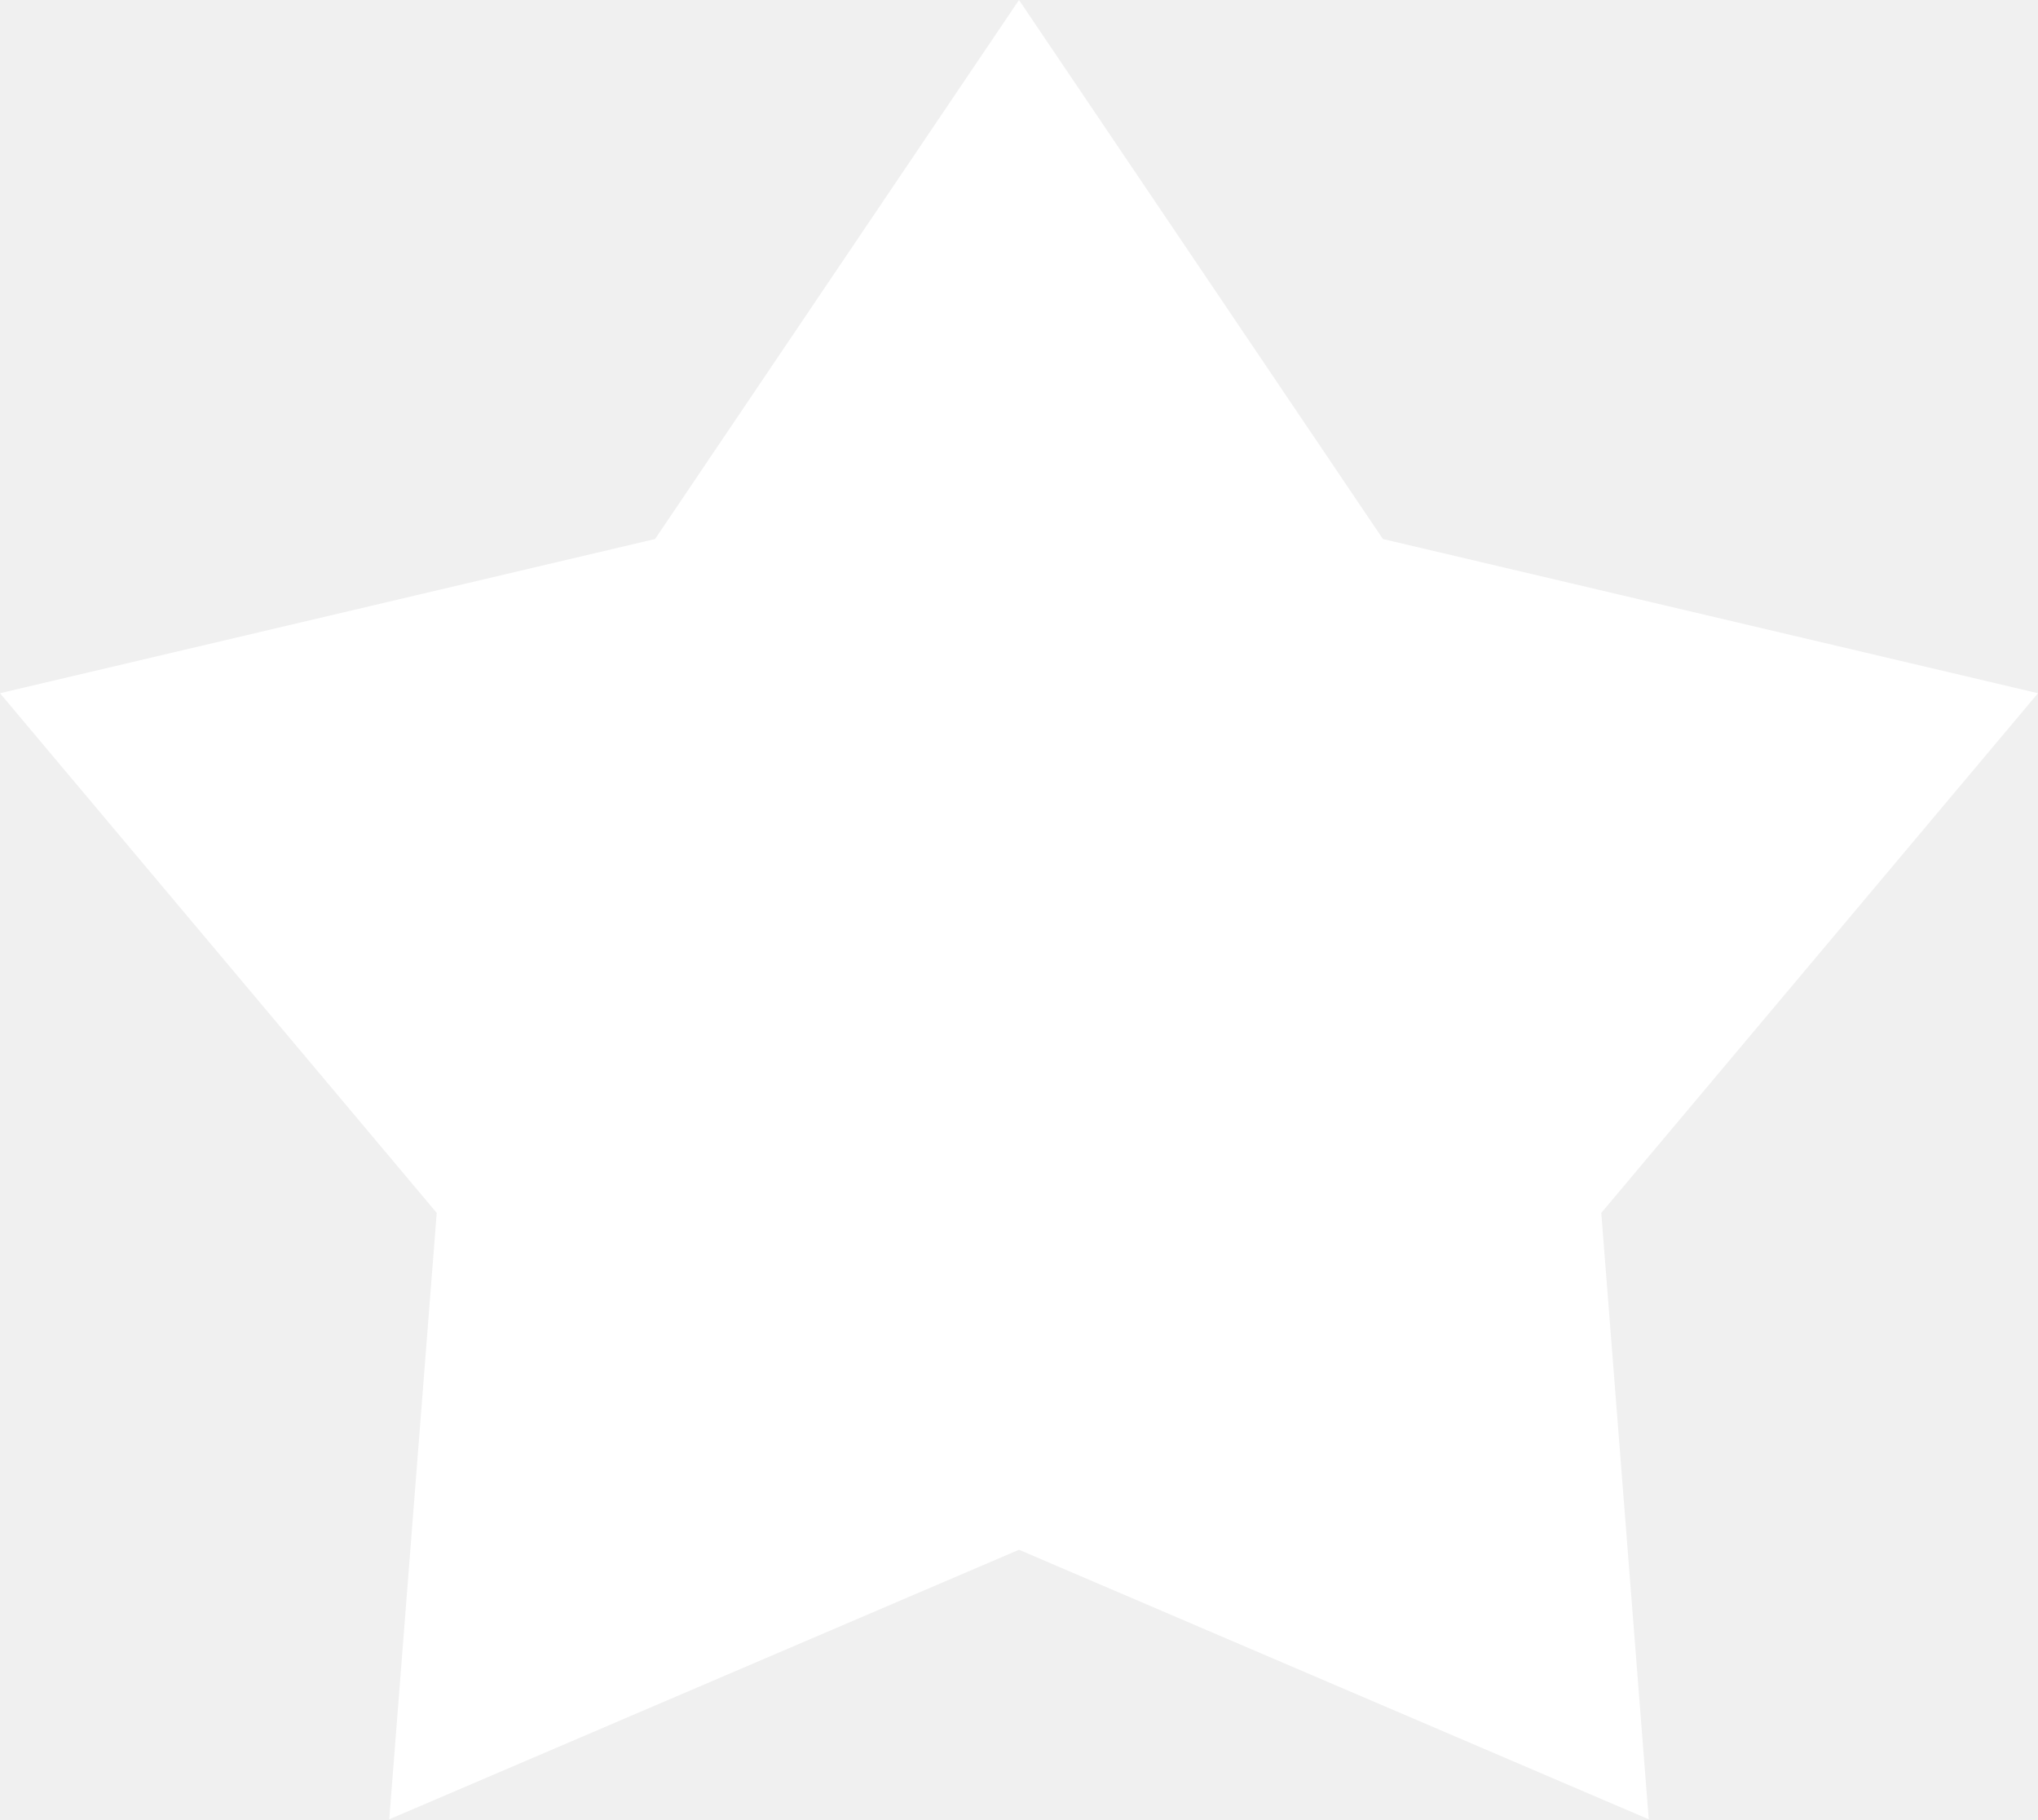
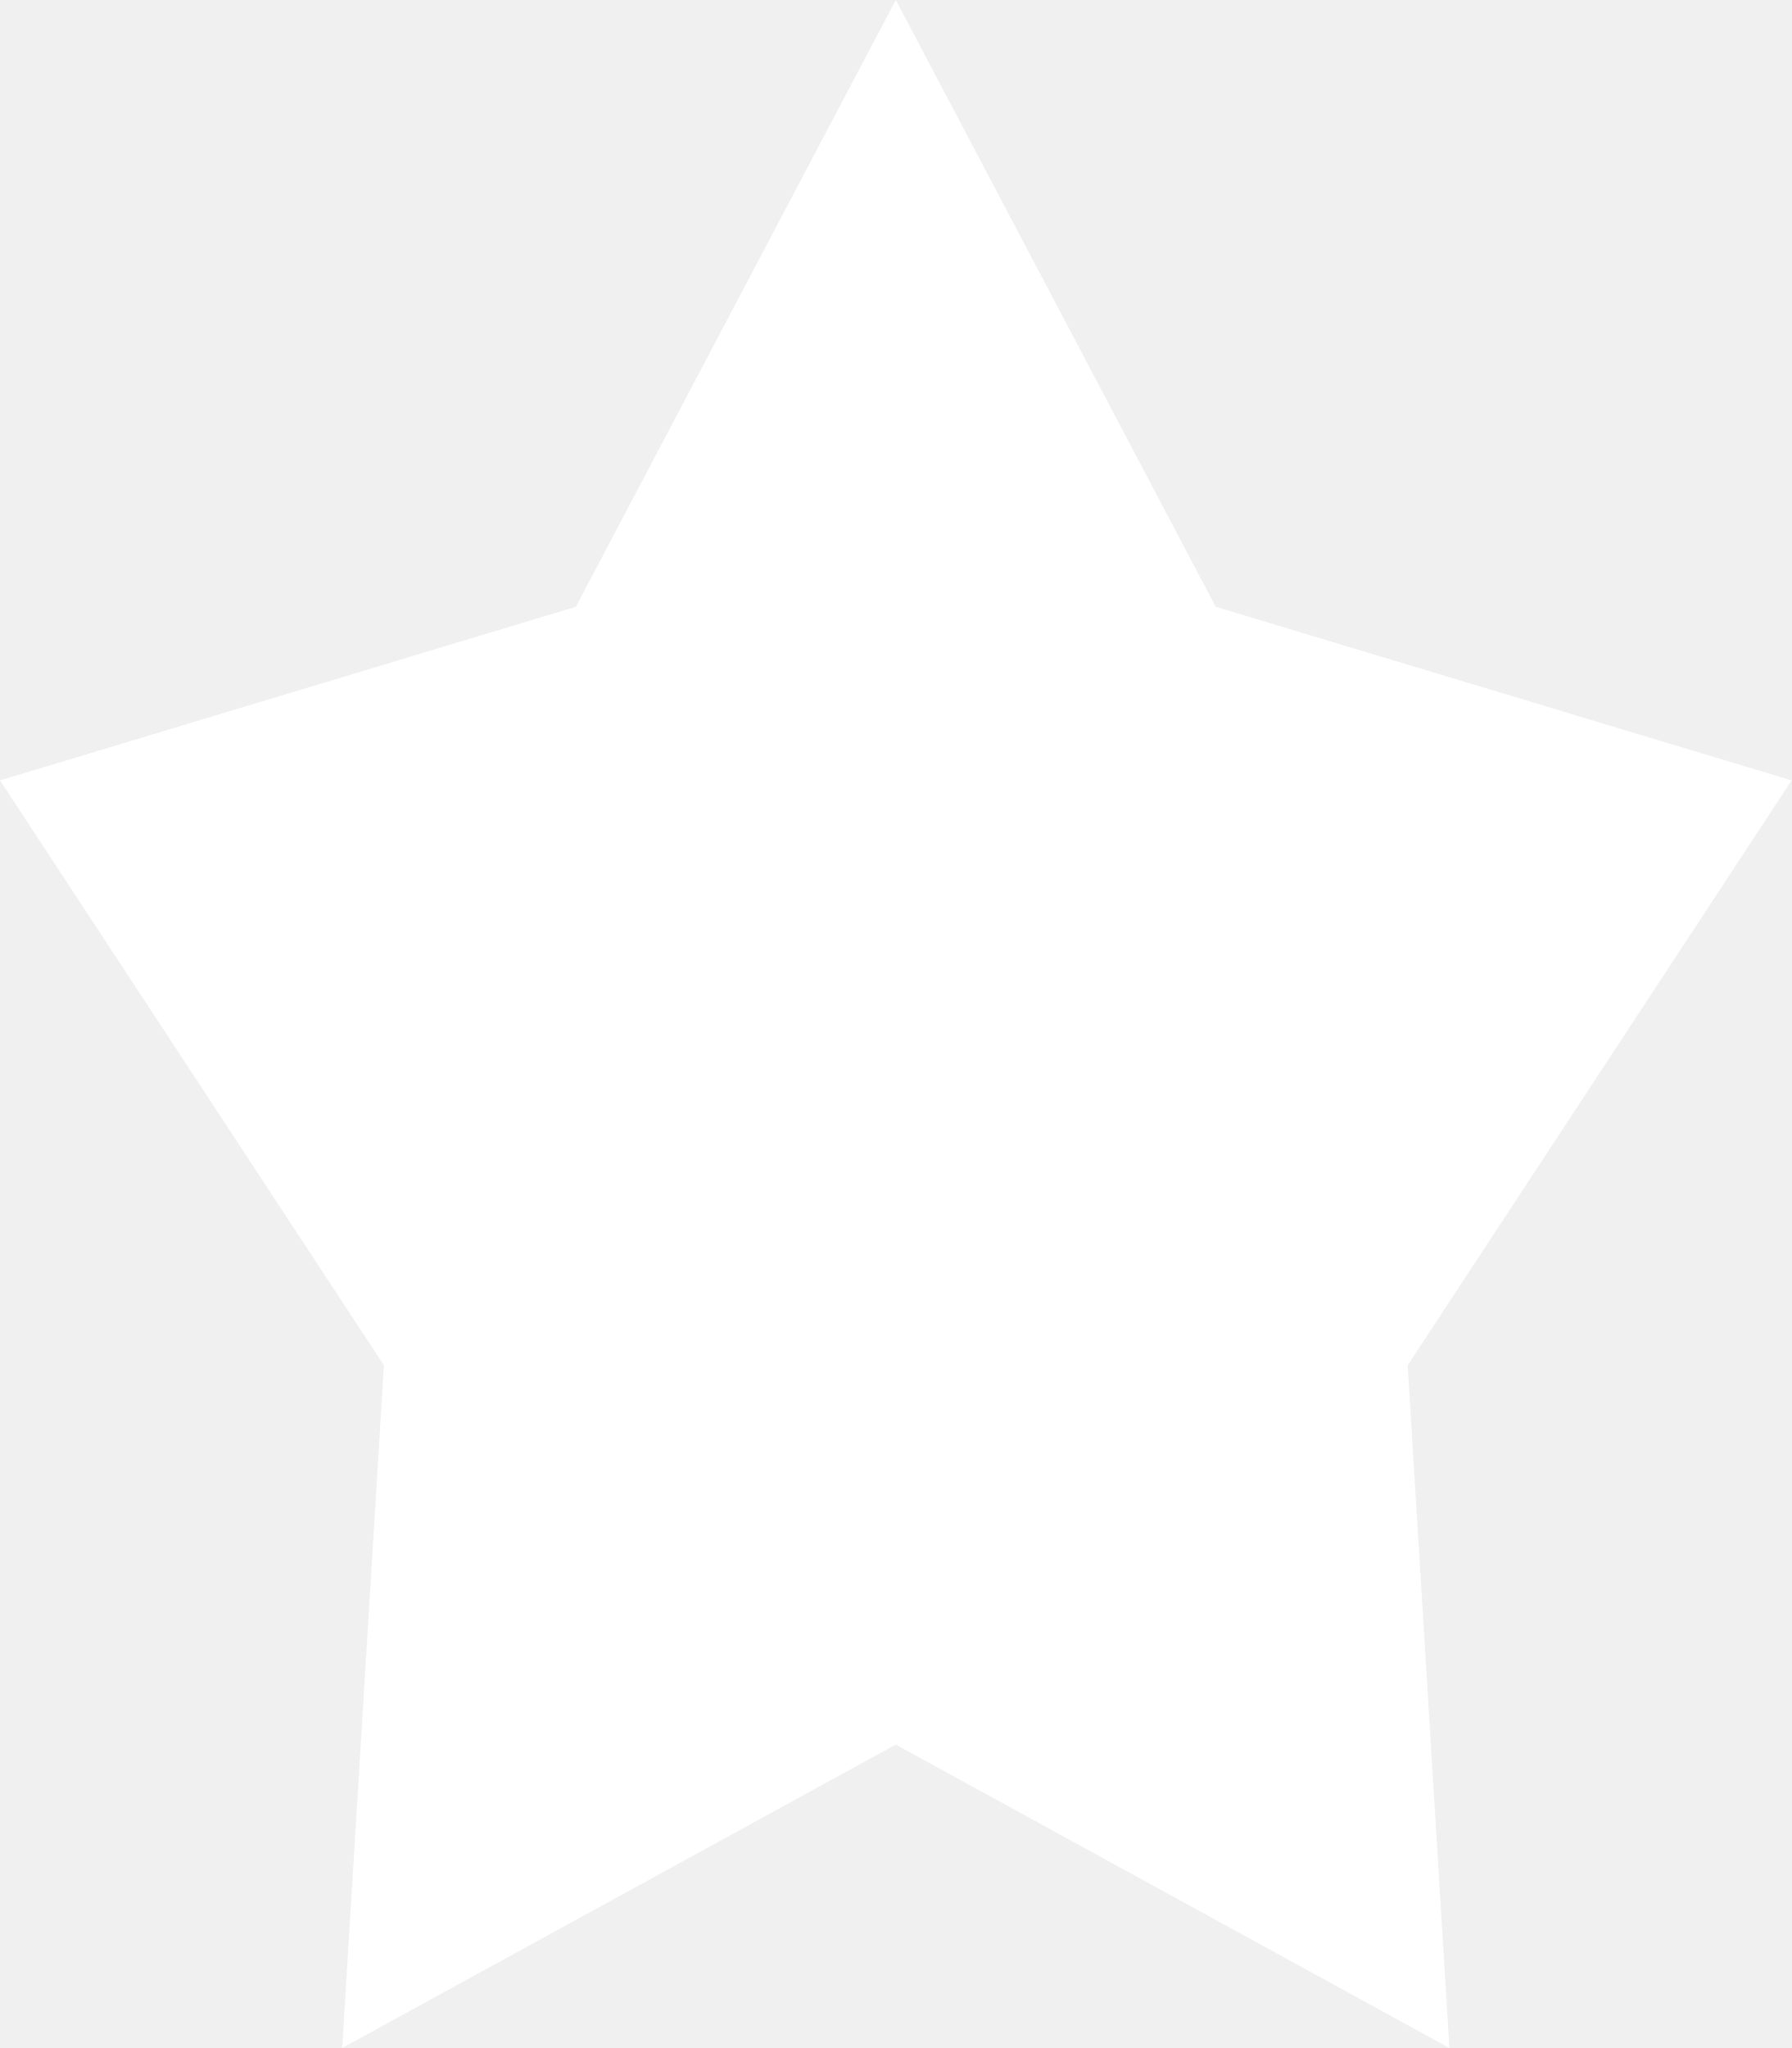
- <svg xmlns="http://www.w3.org/2000/svg" width="28" height="25" viewBox="0 0 28 25" fill="none">
+ <svg xmlns="http://www.w3.org/2000/svg" width="28" height="32" viewBox="0 0 28 32" fill="none">
  <g clip-path="url(#clip0_2608_37848)">
-     <path d="M14 21.296L22.652 25L22 16.667L28 9.526L19 7.407L14 0L9 7.407L0 9.526L6 16.667L5.348 25L14 21.296Z" fill="white" />
+     <path d="M14 27.259L22.652 32L22 21.333L28 12.194L19 9.481L14 0L9 9.481L0 12.194L6 21.333L5.348 32L14 27.259Z" fill="white" />
  </g>
  <defs>
    <clipPath id="clip0_2608_37848">
-       <rect width="28" height="25" fill="white" />
+       <rect width="28" height="32" fill="white" />
    </clipPath>
  </defs>
</svg>
